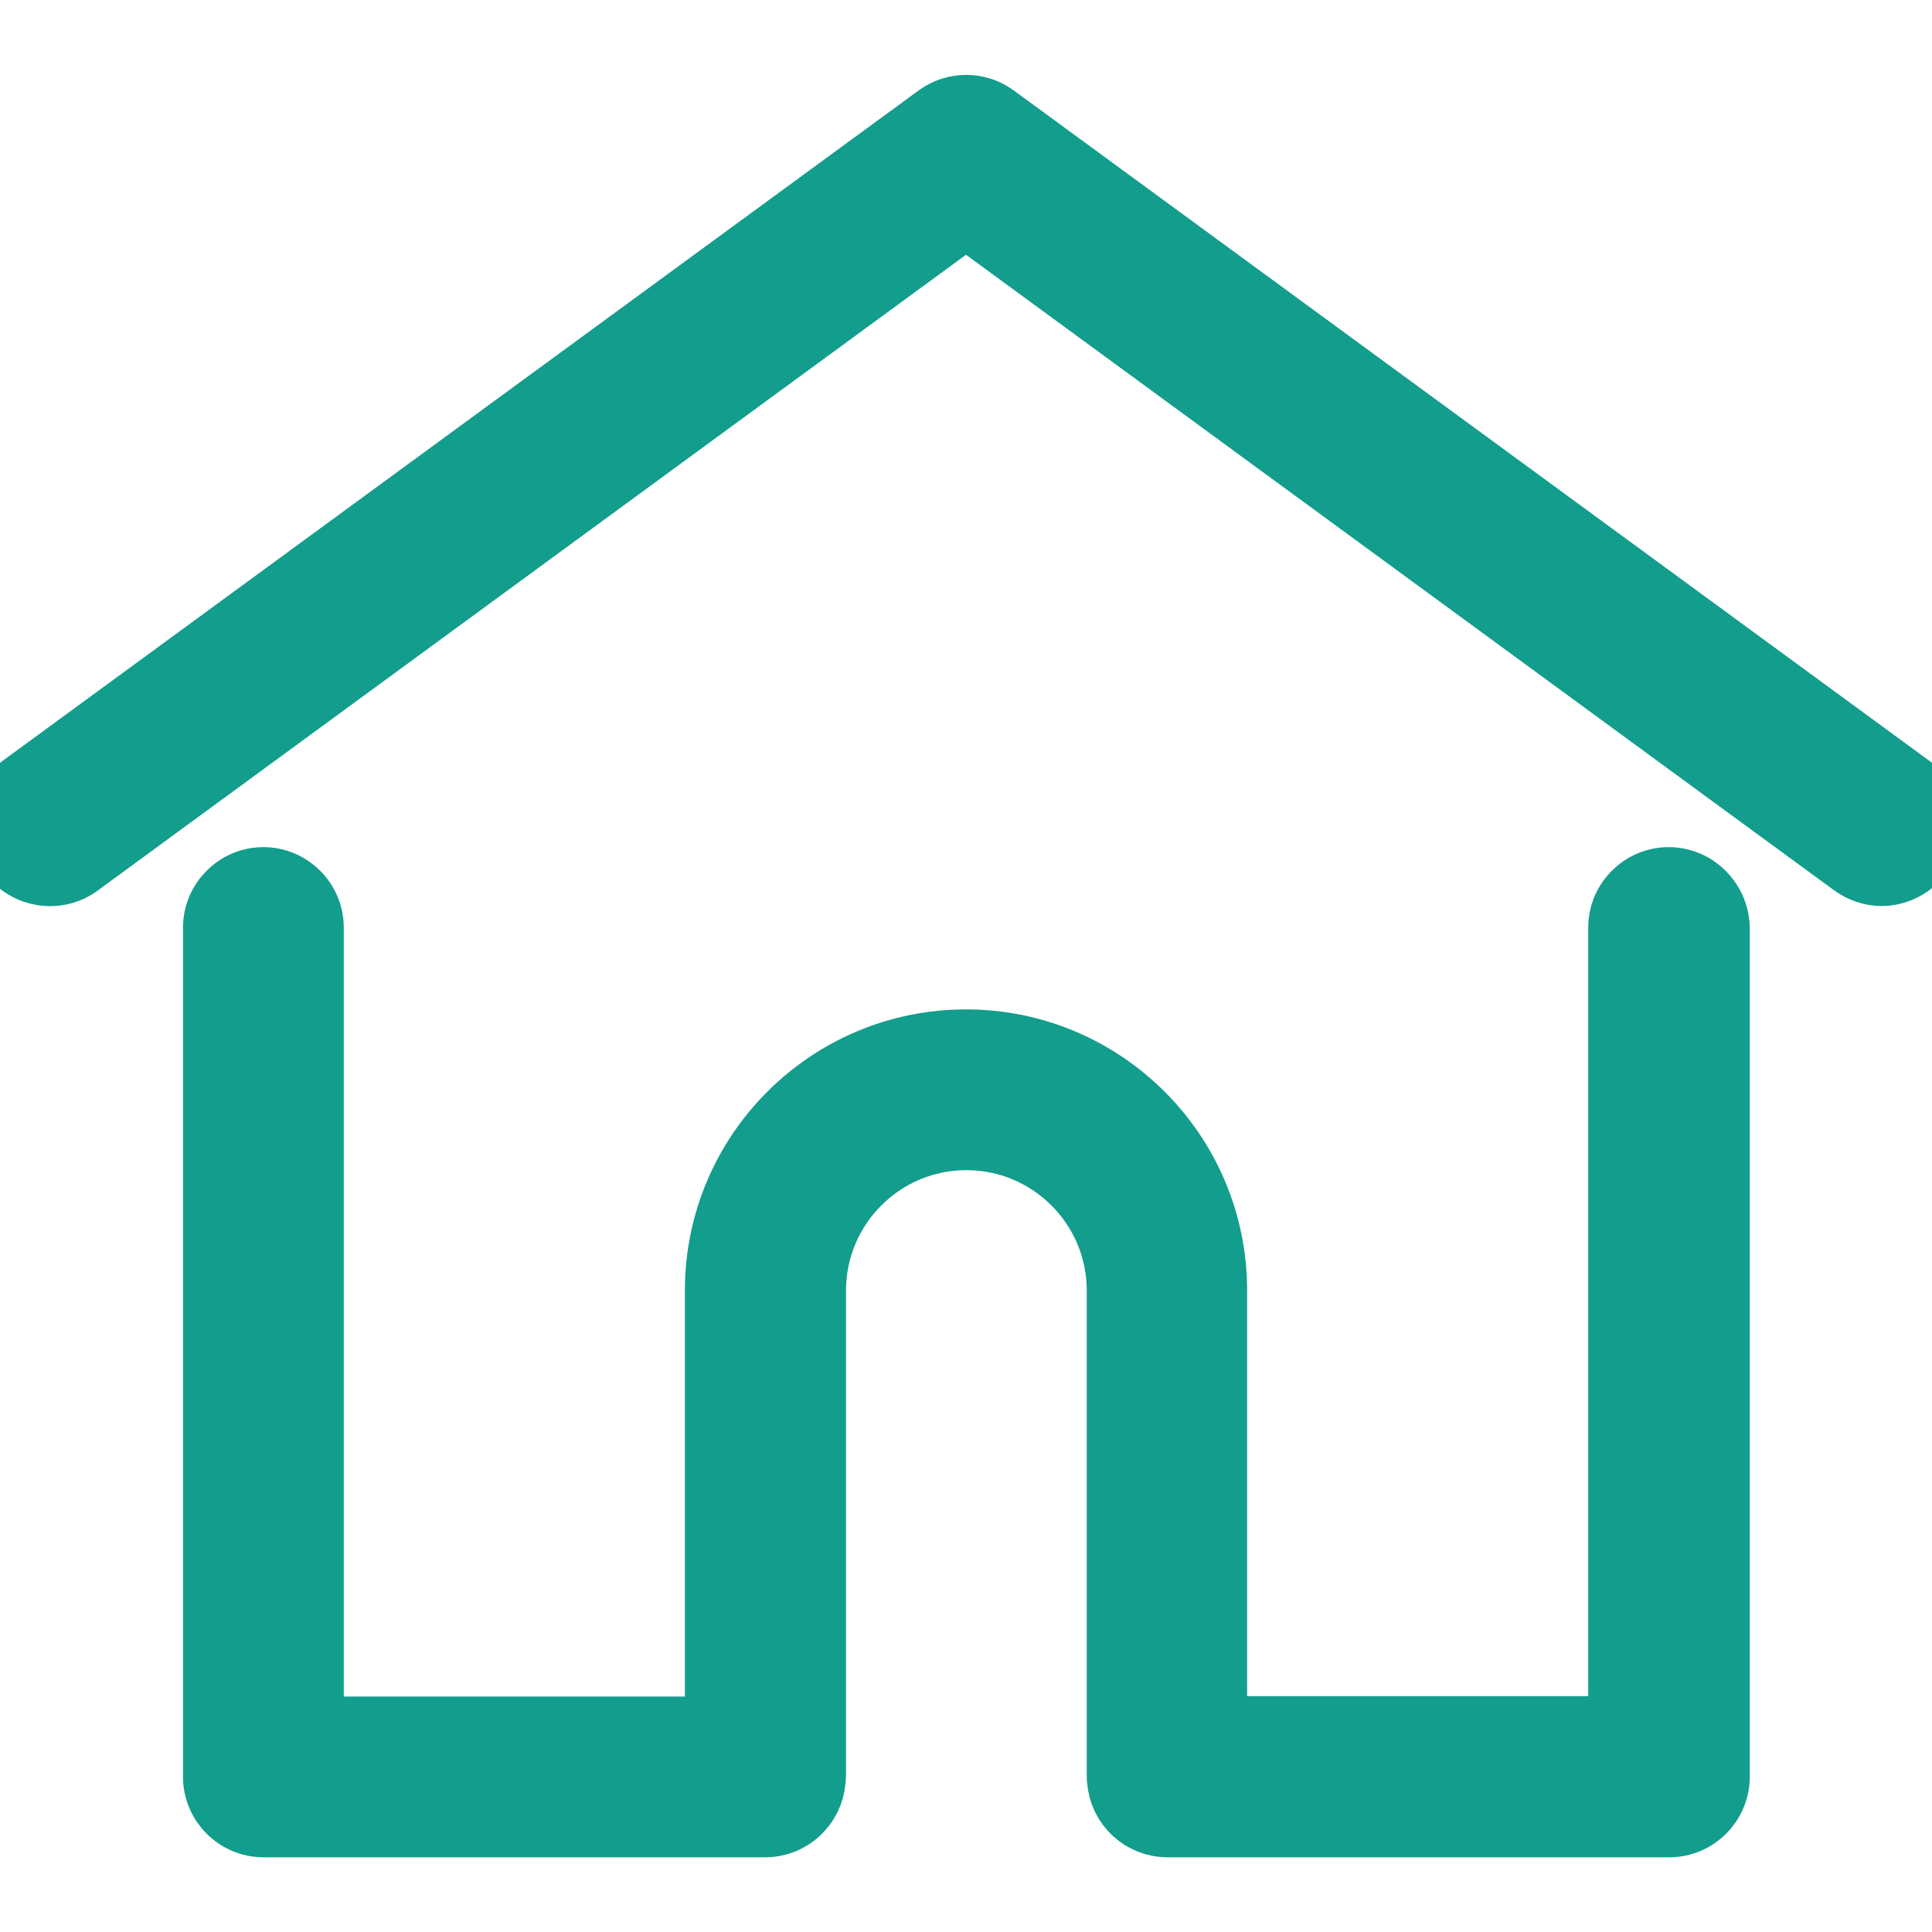
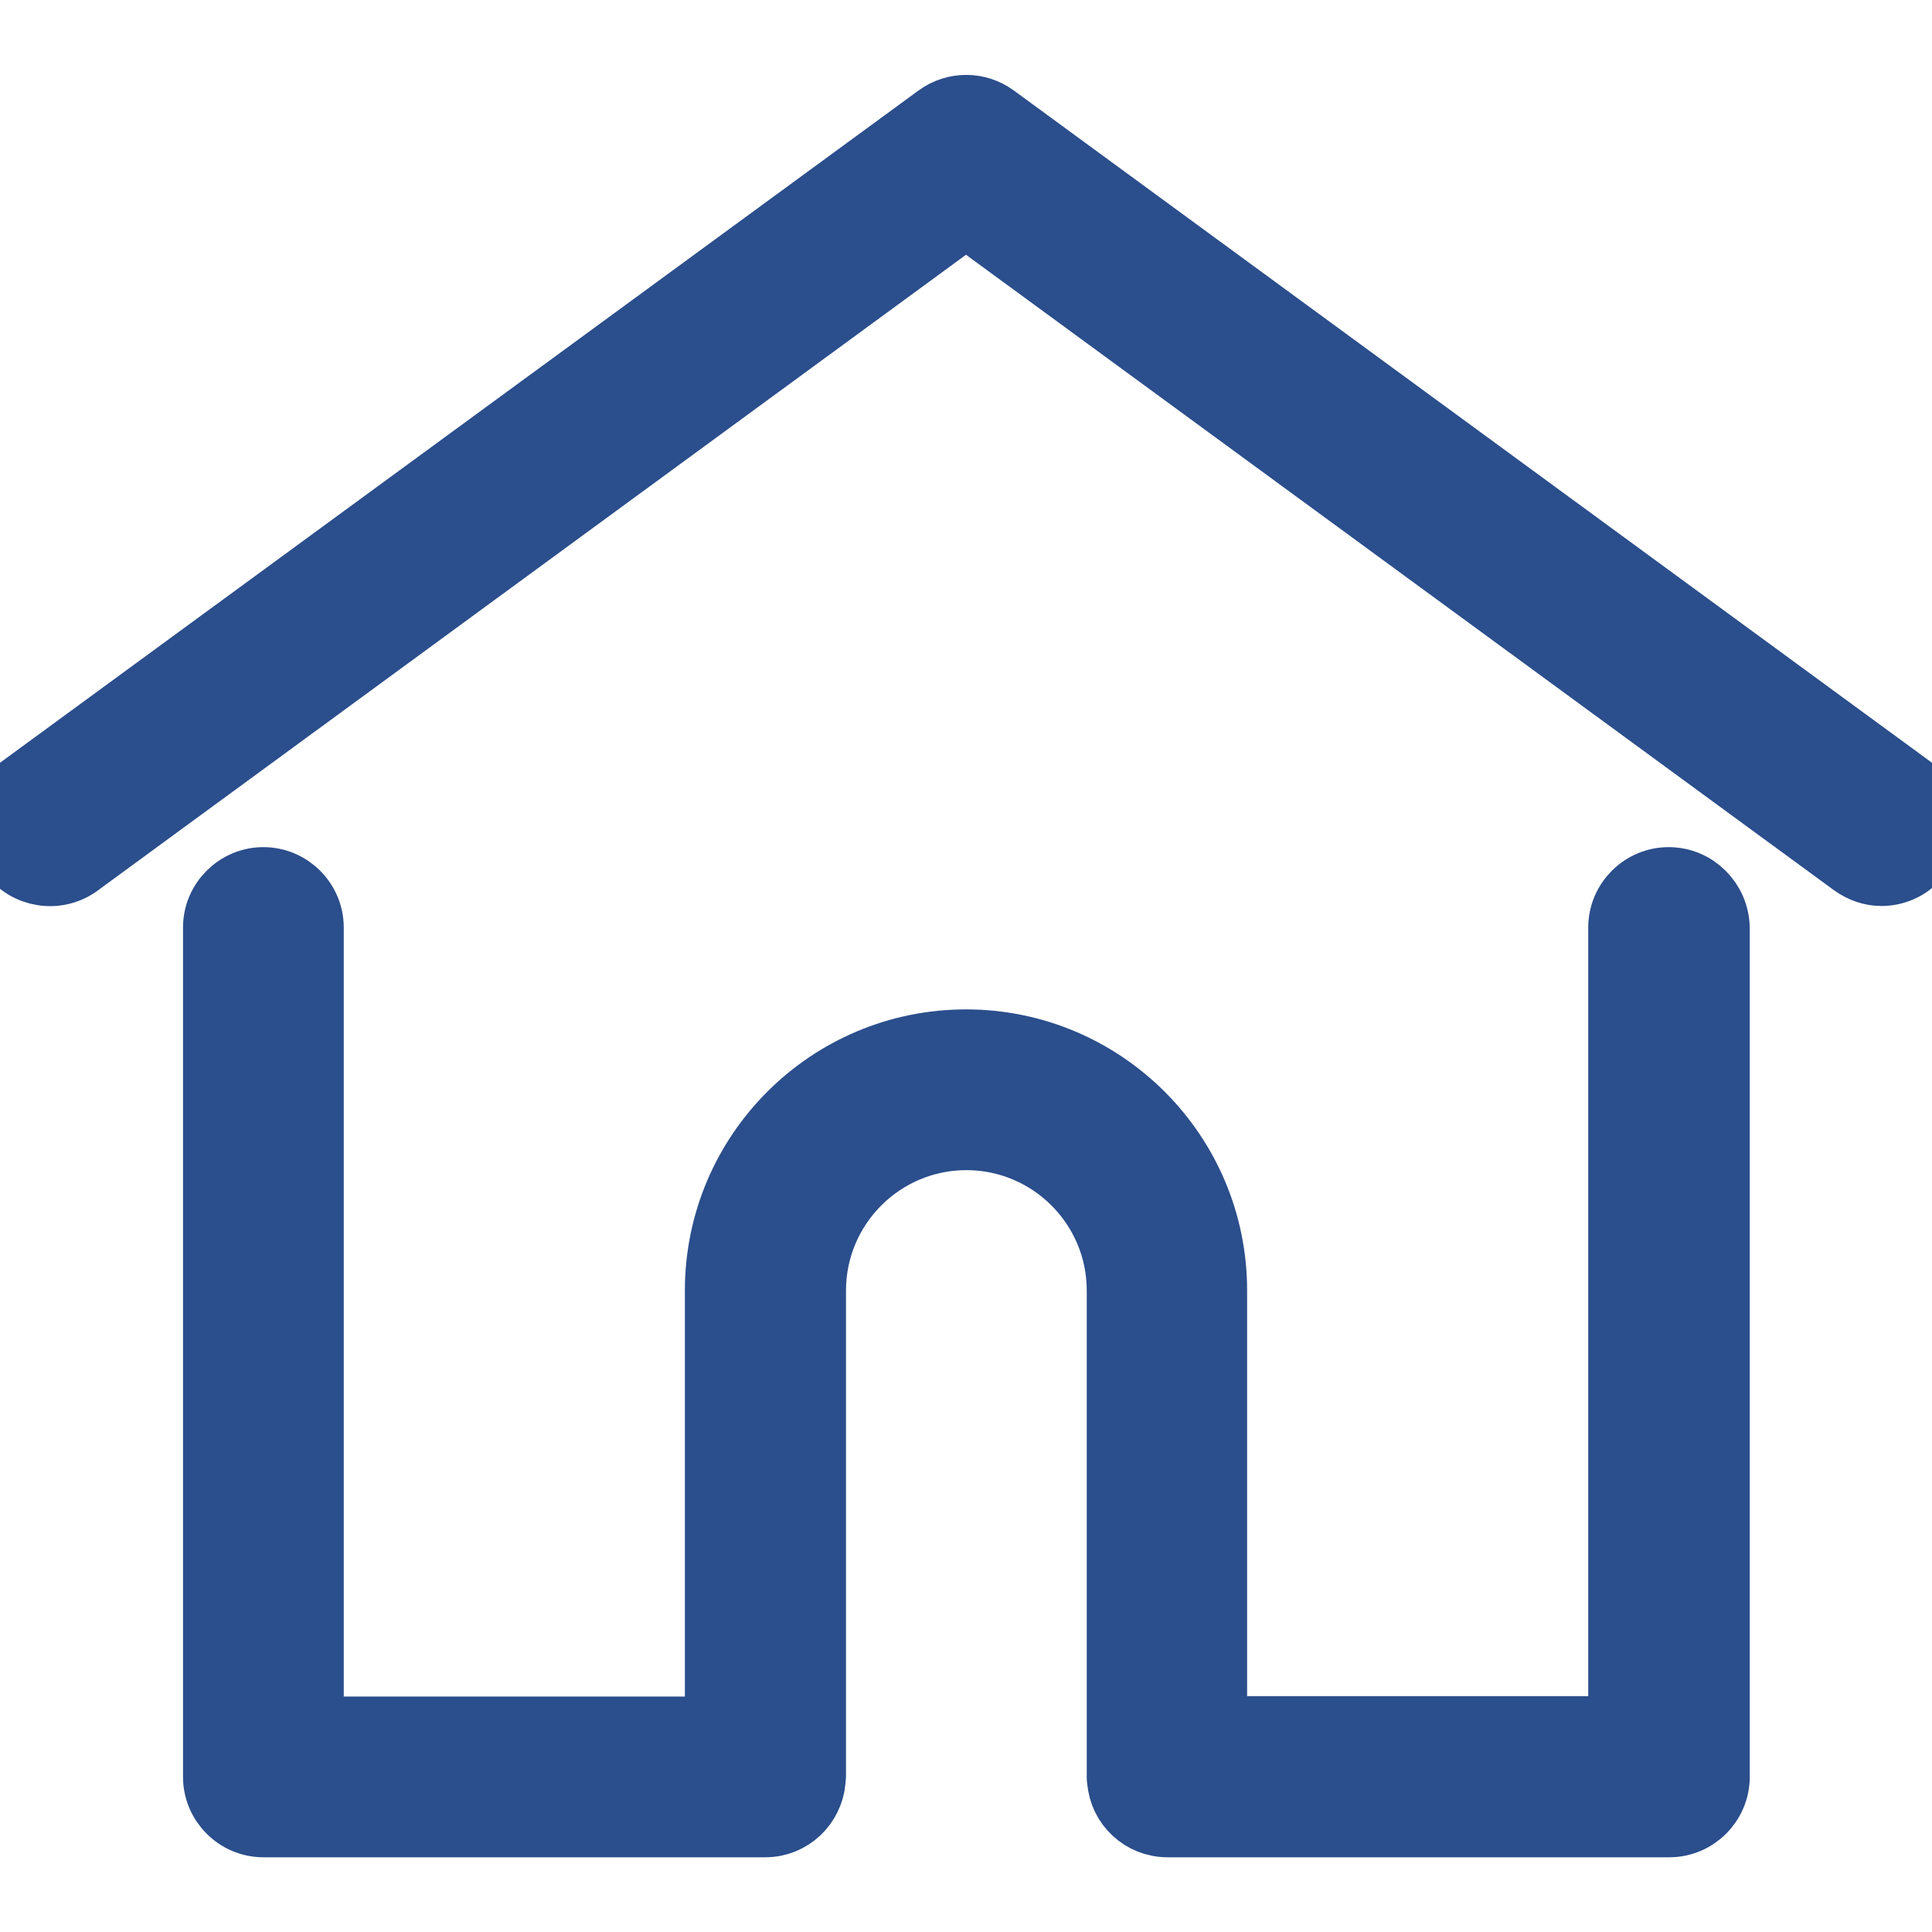
<svg xmlns="http://www.w3.org/2000/svg" version="1.1" id="Layer_1" x="0px" y="0px" viewBox="0 0 512 512" style="enable-background:new 0 0 512 512;" xml:space="preserve">
  <style type="text/css">
- 	.st0{fill:#129D8D;stroke:#129D8D;stroke-width:16;stroke-miterlimit:10;}
+ 	.st0{fill:#2b4e8c;stroke:#2b4e8c;stroke-width:16;stroke-miterlimit:10;}
</style>
  <g>
    <g>
      <g>
        <path class="st0" d="M506.6,208.1L263.9,30.4c-4.7-3.4-11-3.4-15.7,0L5.4,208.1c-5.9,4.3-7.2,12.7-2.9,18.6s12.7,7.2,18.6,2.9     L256,57.6l234.8,171.9c2.4,1.7,5.1,2.6,7.8,2.6c4.1,0,8.1-1.9,10.7-5.4C513.8,220.7,512.5,212.4,506.6,208.1z" />
      </g>
    </g>
    <g>
      <g>
        <path class="st0" d="M442.2,232.5c-7.3,0-13.3,6-13.3,13.3v211.7H322.5V342c0-36.7-29.8-66.5-66.5-66.5s-66.5,29.8-66.5,66.5     v115.6H83.1V245.8c0-7.3-6-13.3-13.3-13.3s-13.3,6-13.3,13.3v225.1c0,7.3,6,13.3,13.3,13.3h133c7,0,12.7-5.4,13.3-12.3     c0-0.3,0.1-0.7,0.1-1V342c0-22,17.9-39.9,39.9-39.9S296,320,296,342v128.9c0,0.4,0,0.7,0.1,1c0.5,6.9,6.3,12.3,13.3,12.3h133     c7.3,0,13.3-6,13.3-13.3V245.8C455.5,238.5,449.6,232.5,442.2,232.5z" />
      </g>
    </g>
  </g>
</svg>
